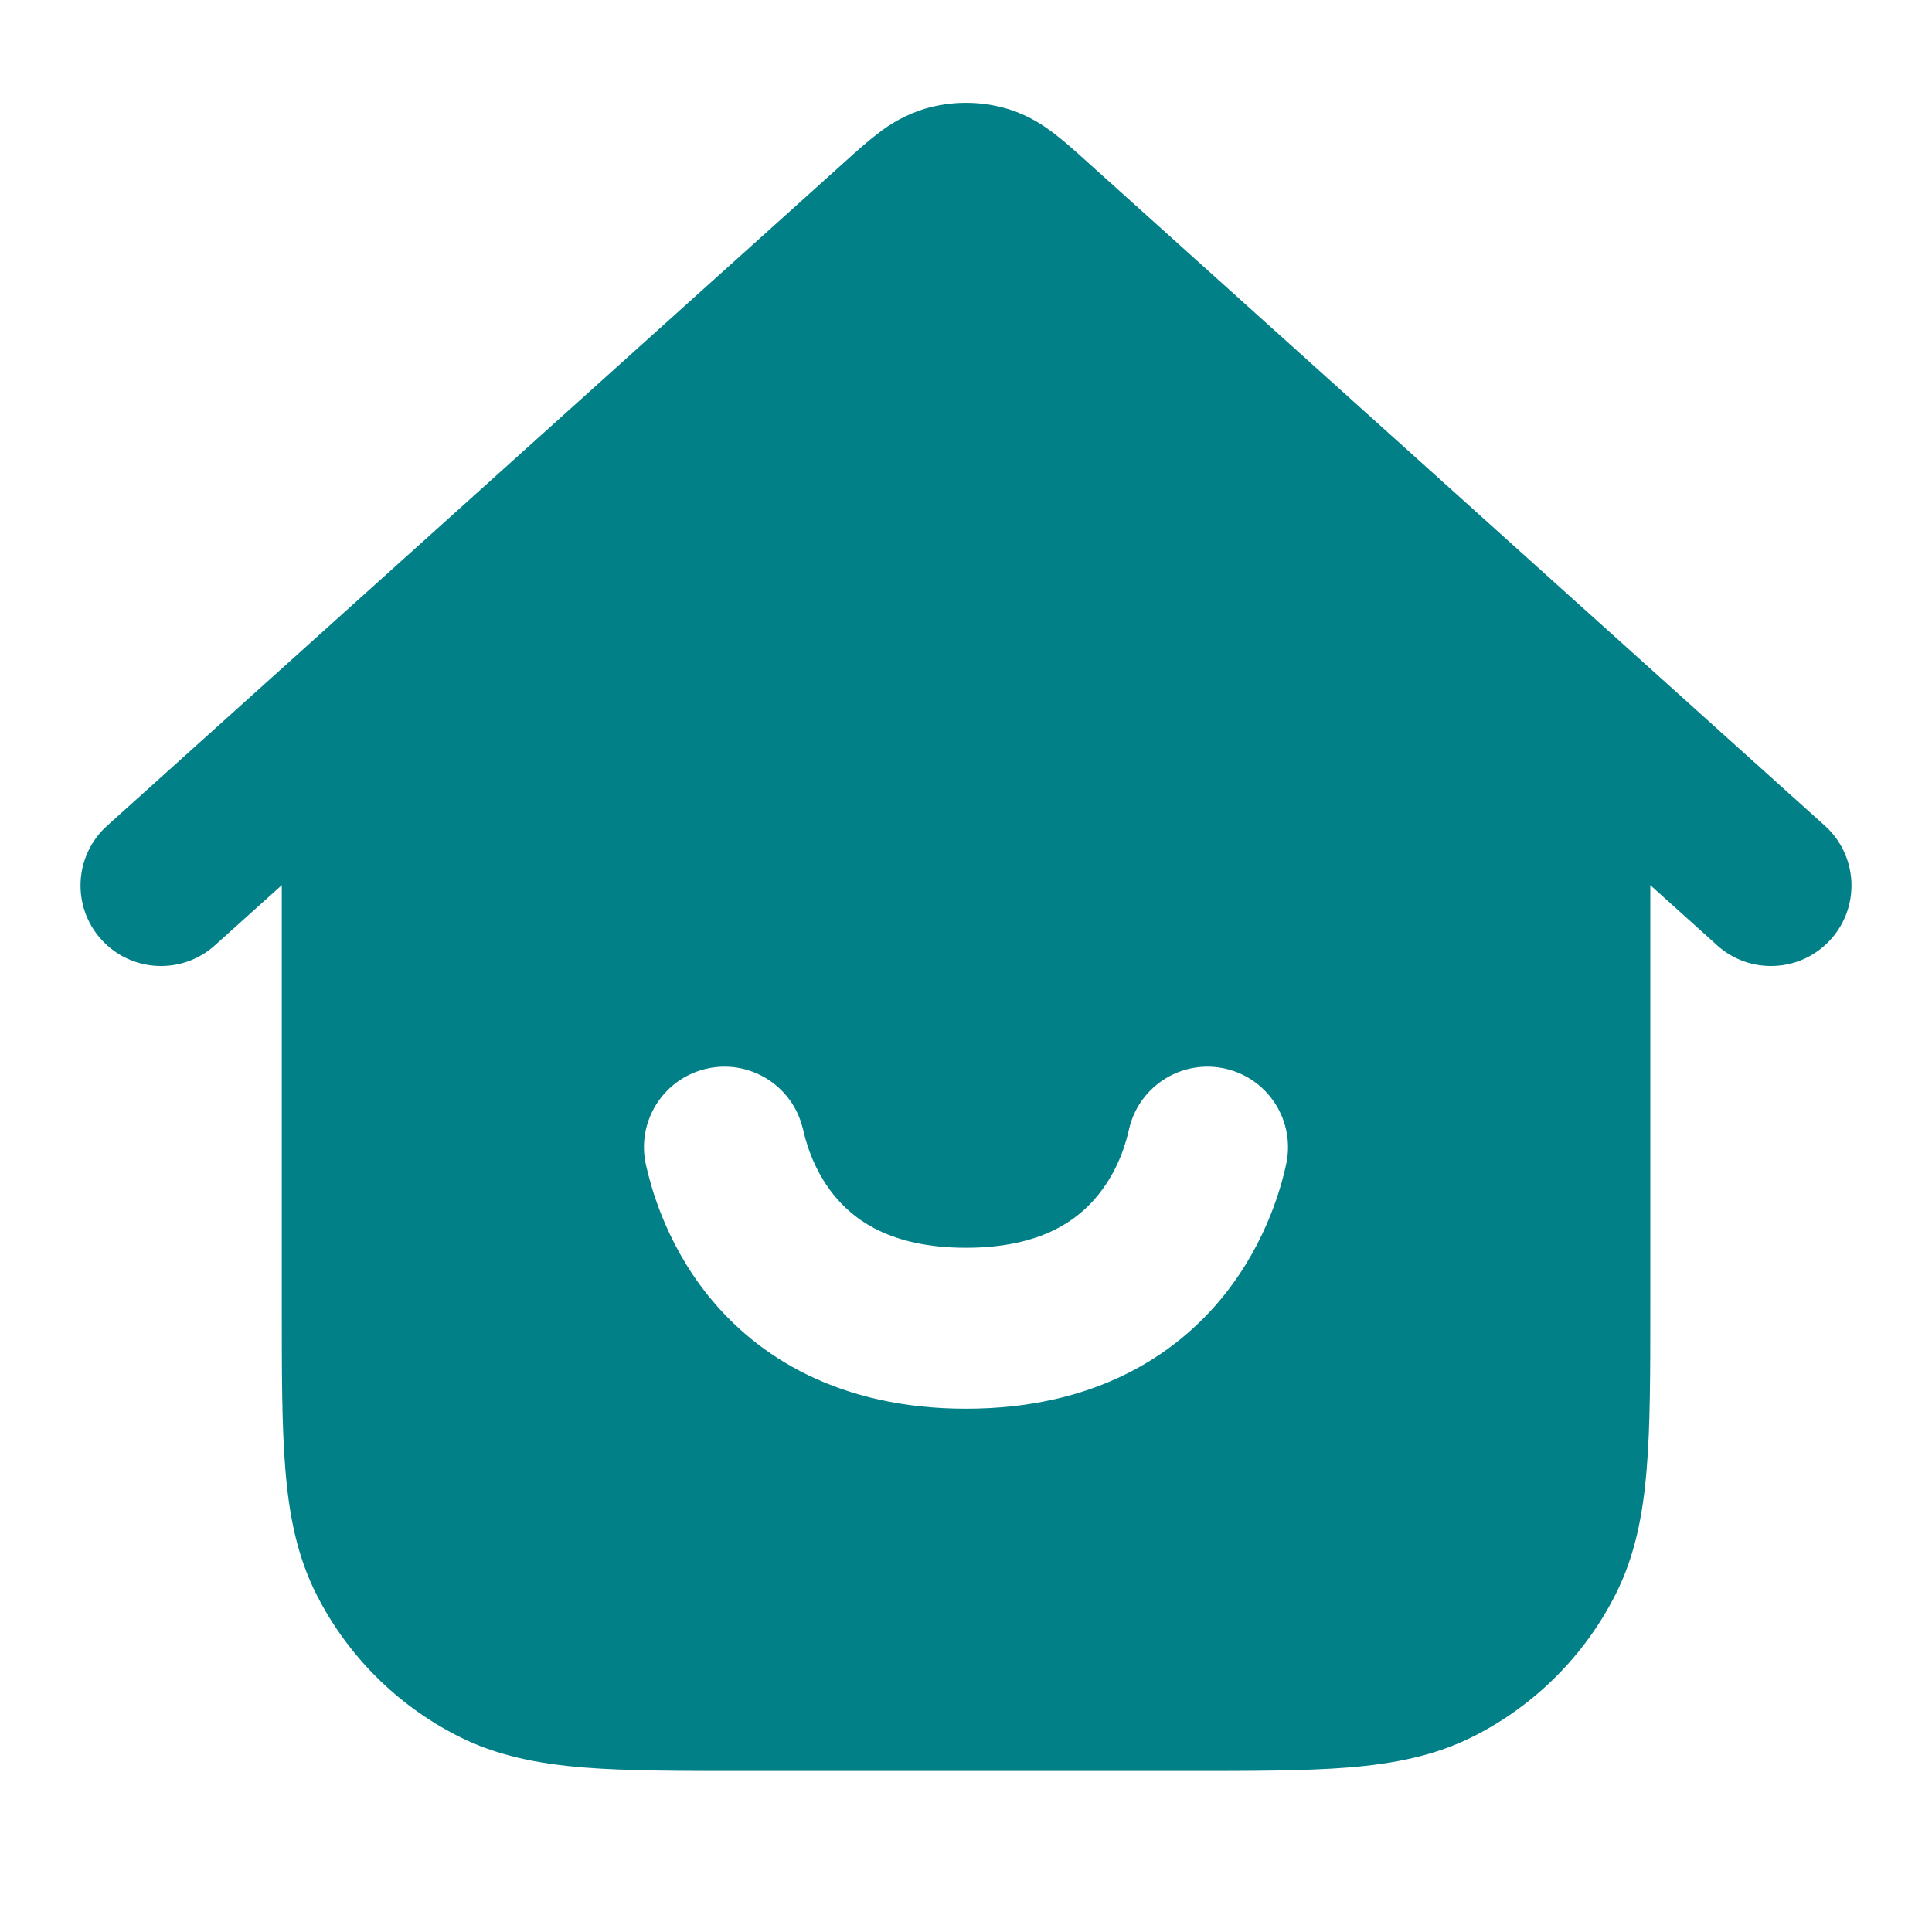
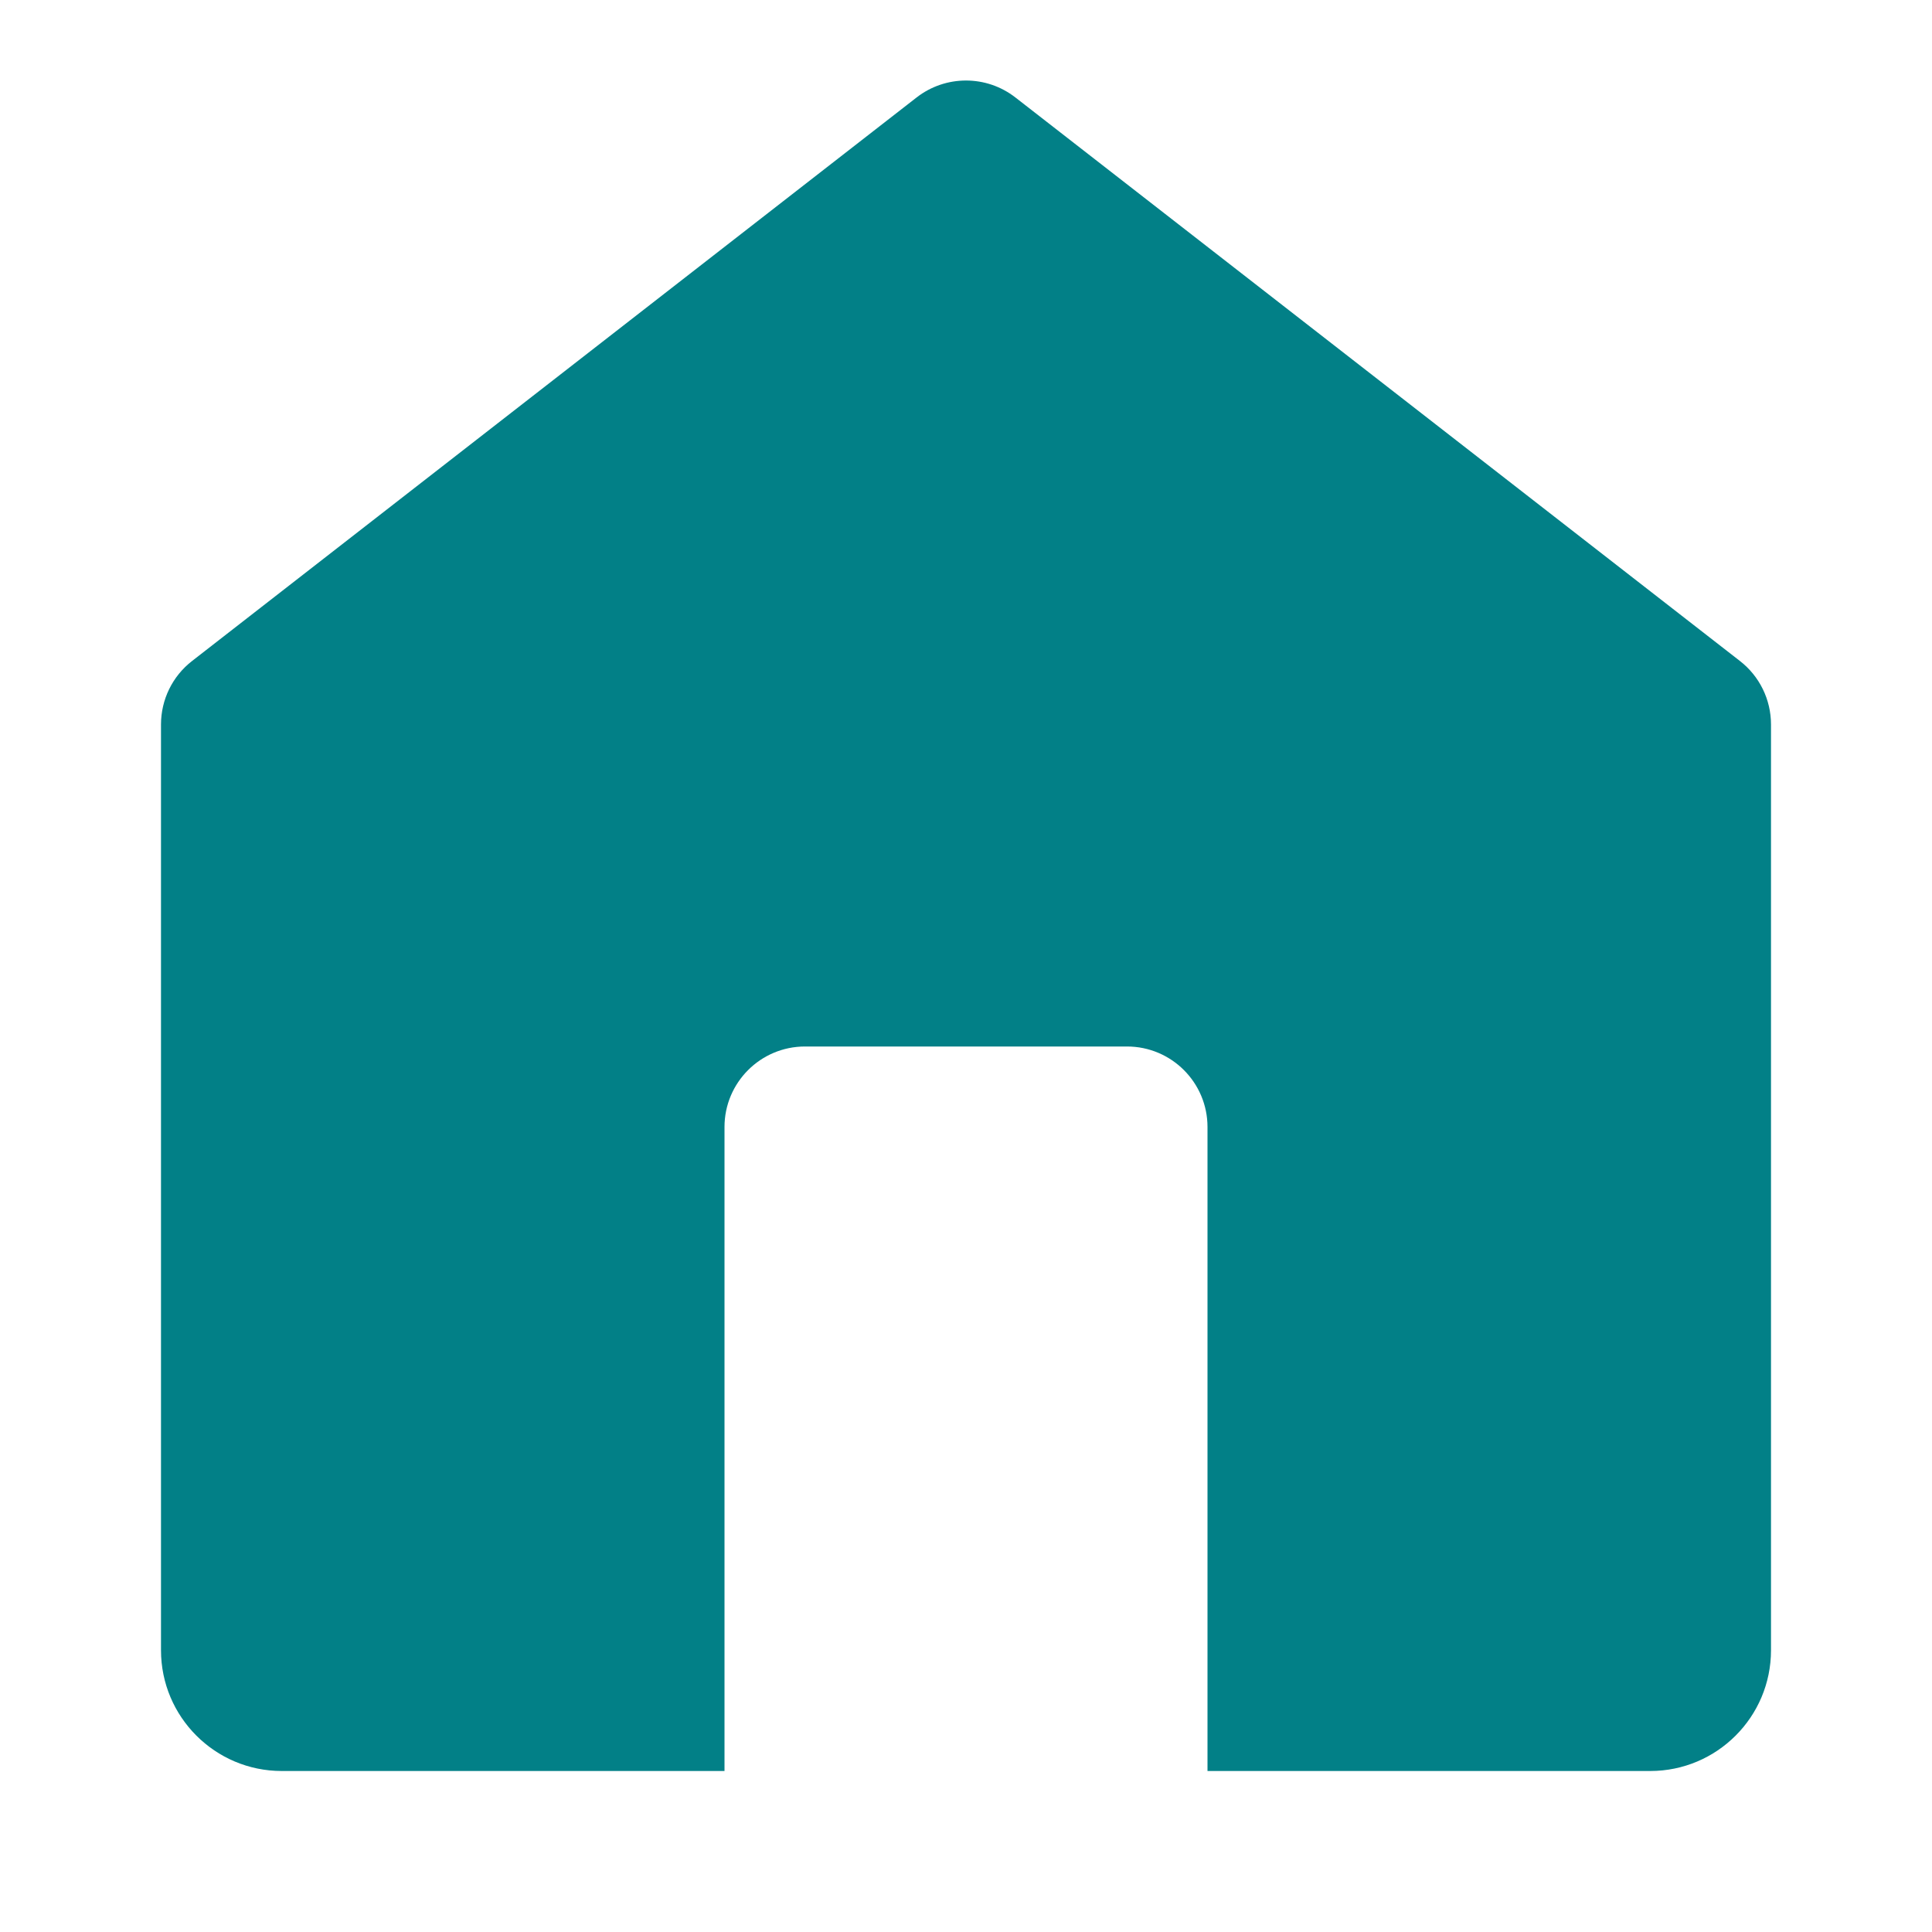
- <svg xmlns="http://www.w3.org/2000/svg" width="26" height="26" viewBox="0 0 26 26" fill="none">
-   <path fill-rule="evenodd" clip-rule="evenodd" d="m23.109 12.722-.9-.81v5.683c0 .872 0 1.592-.049 2.178-.05.609-.156 1.169-.424 1.695a4.334 4.334 0 0 1-1.894 1.893c-.525.268-1.085.375-1.694.425-.587.047-1.306.047-2.178.047h-5.94c-.872 0-1.592 0-2.178-.047-.609-.05-1.169-.157-1.694-.425a4.334 4.334 0 0 1-1.894-1.893c-.268-.526-.375-1.086-.424-1.695-.048-.586-.048-1.306-.048-2.178v-5.683l-.9.81a1.083 1.083 0 0 1-1.45-1.61l9.928-8.935c.144-.13.295-.266.435-.373a1.96 1.96 0 0 1 .632-.338c.367-.11.759-.11 1.126 0 .269.081.476.217.632.338.14.107.29.242.435.373l9.928 8.935a1.083 1.083 0 1 1-1.45 1.61Zm-12.307 2.46a1.083 1.083 0 1 0-2.105.512l.006.024c.046.194.23.974.826 1.716.663.826 1.767 1.524 3.471 1.524 1.705 0 2.81-.7 3.472-1.526.6-.748.783-1.531.827-1.722l.005-.022a1.083 1.083 0 0 0-2.108-.5l-.003.013c-.03.13-.121.515-.41.875-.263.327-.752.716-1.783.716s-1.52-.388-1.782-.714c-.286-.357-.377-.736-.411-.879l-.005-.018Z" fill="#028087" />
+ <svg xmlns="http://www.w3.org/2000/svg" width="24" height="24" viewBox="0 0 24 24" fill="none">
+   <path d="M11.386 1.211C11.747 0.93 12.253 0.93 12.614 1.211L21.614 8.211C21.858 8.4 22 8.691 22 9V20.5C22 21.328 21.328 22 20.5 22H15V14C15 13.448 14.552 13 14 13H10C9.448 13 9 13.448 9 14V22H3.5C2.672 22 2 21.328 2 20.5V9C2 8.691 2.142 8.4 2.386 8.211L11.386 1.211Z" fill="#028087" />
</svg>
